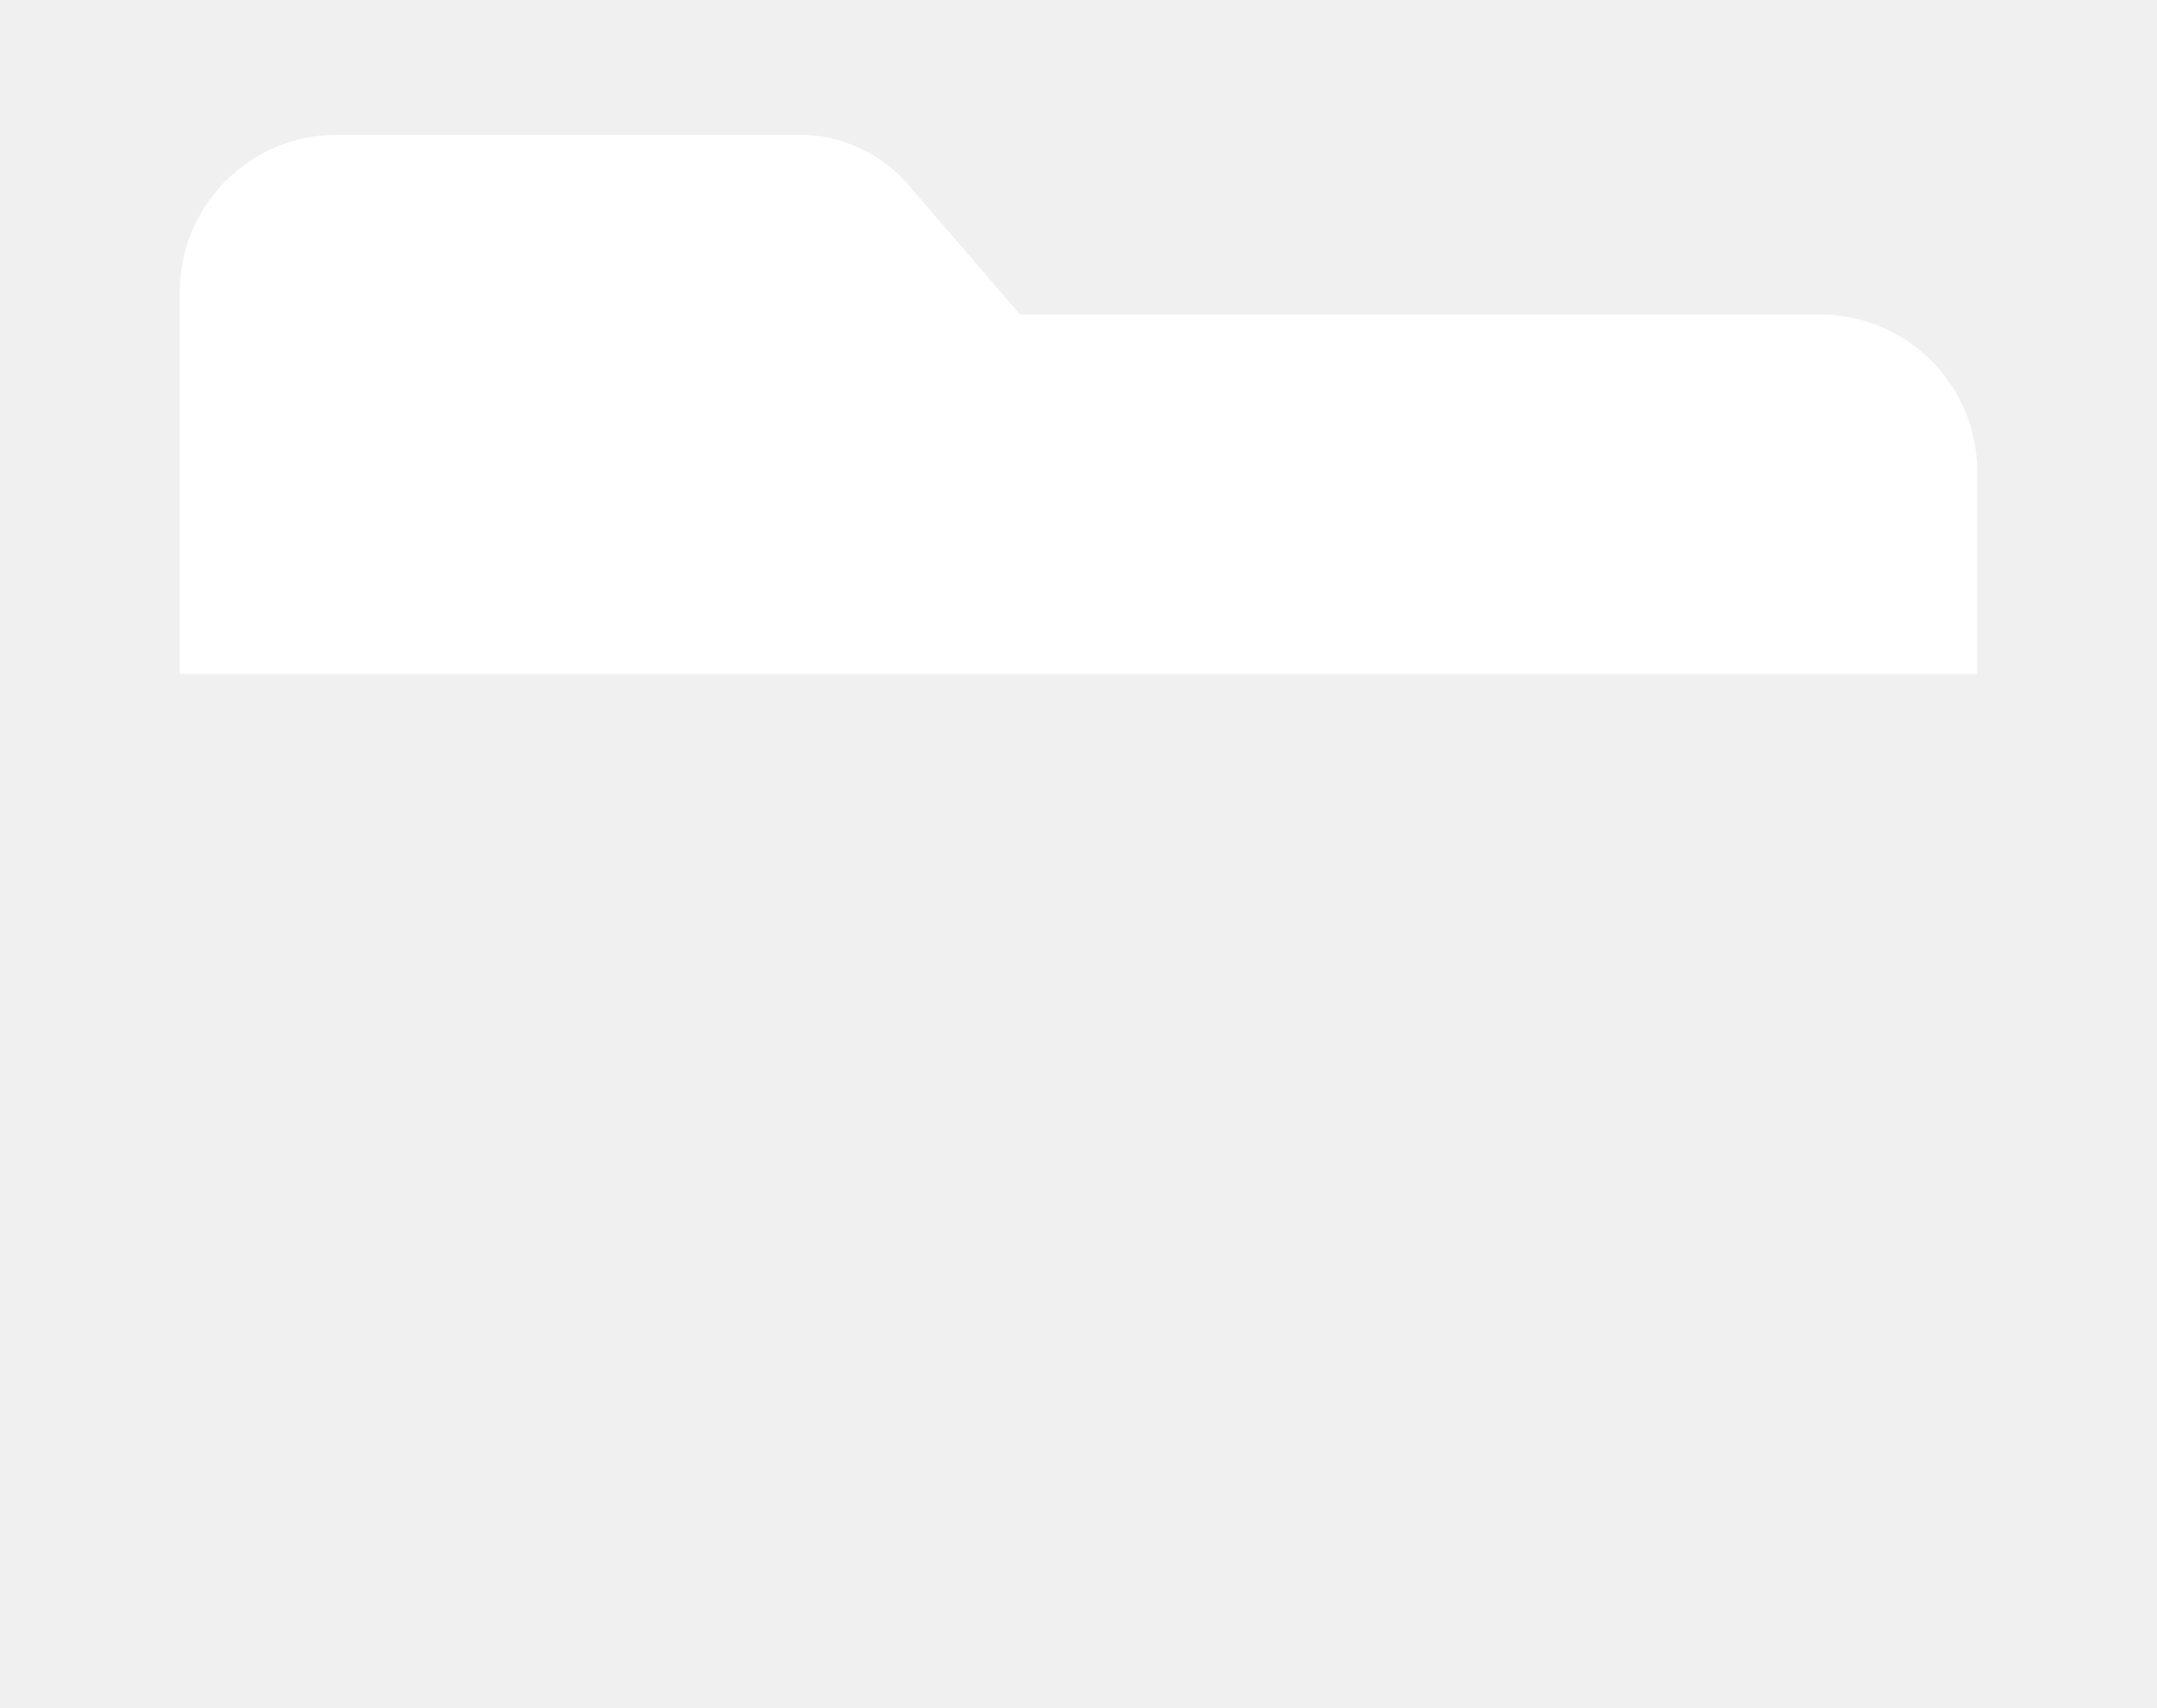
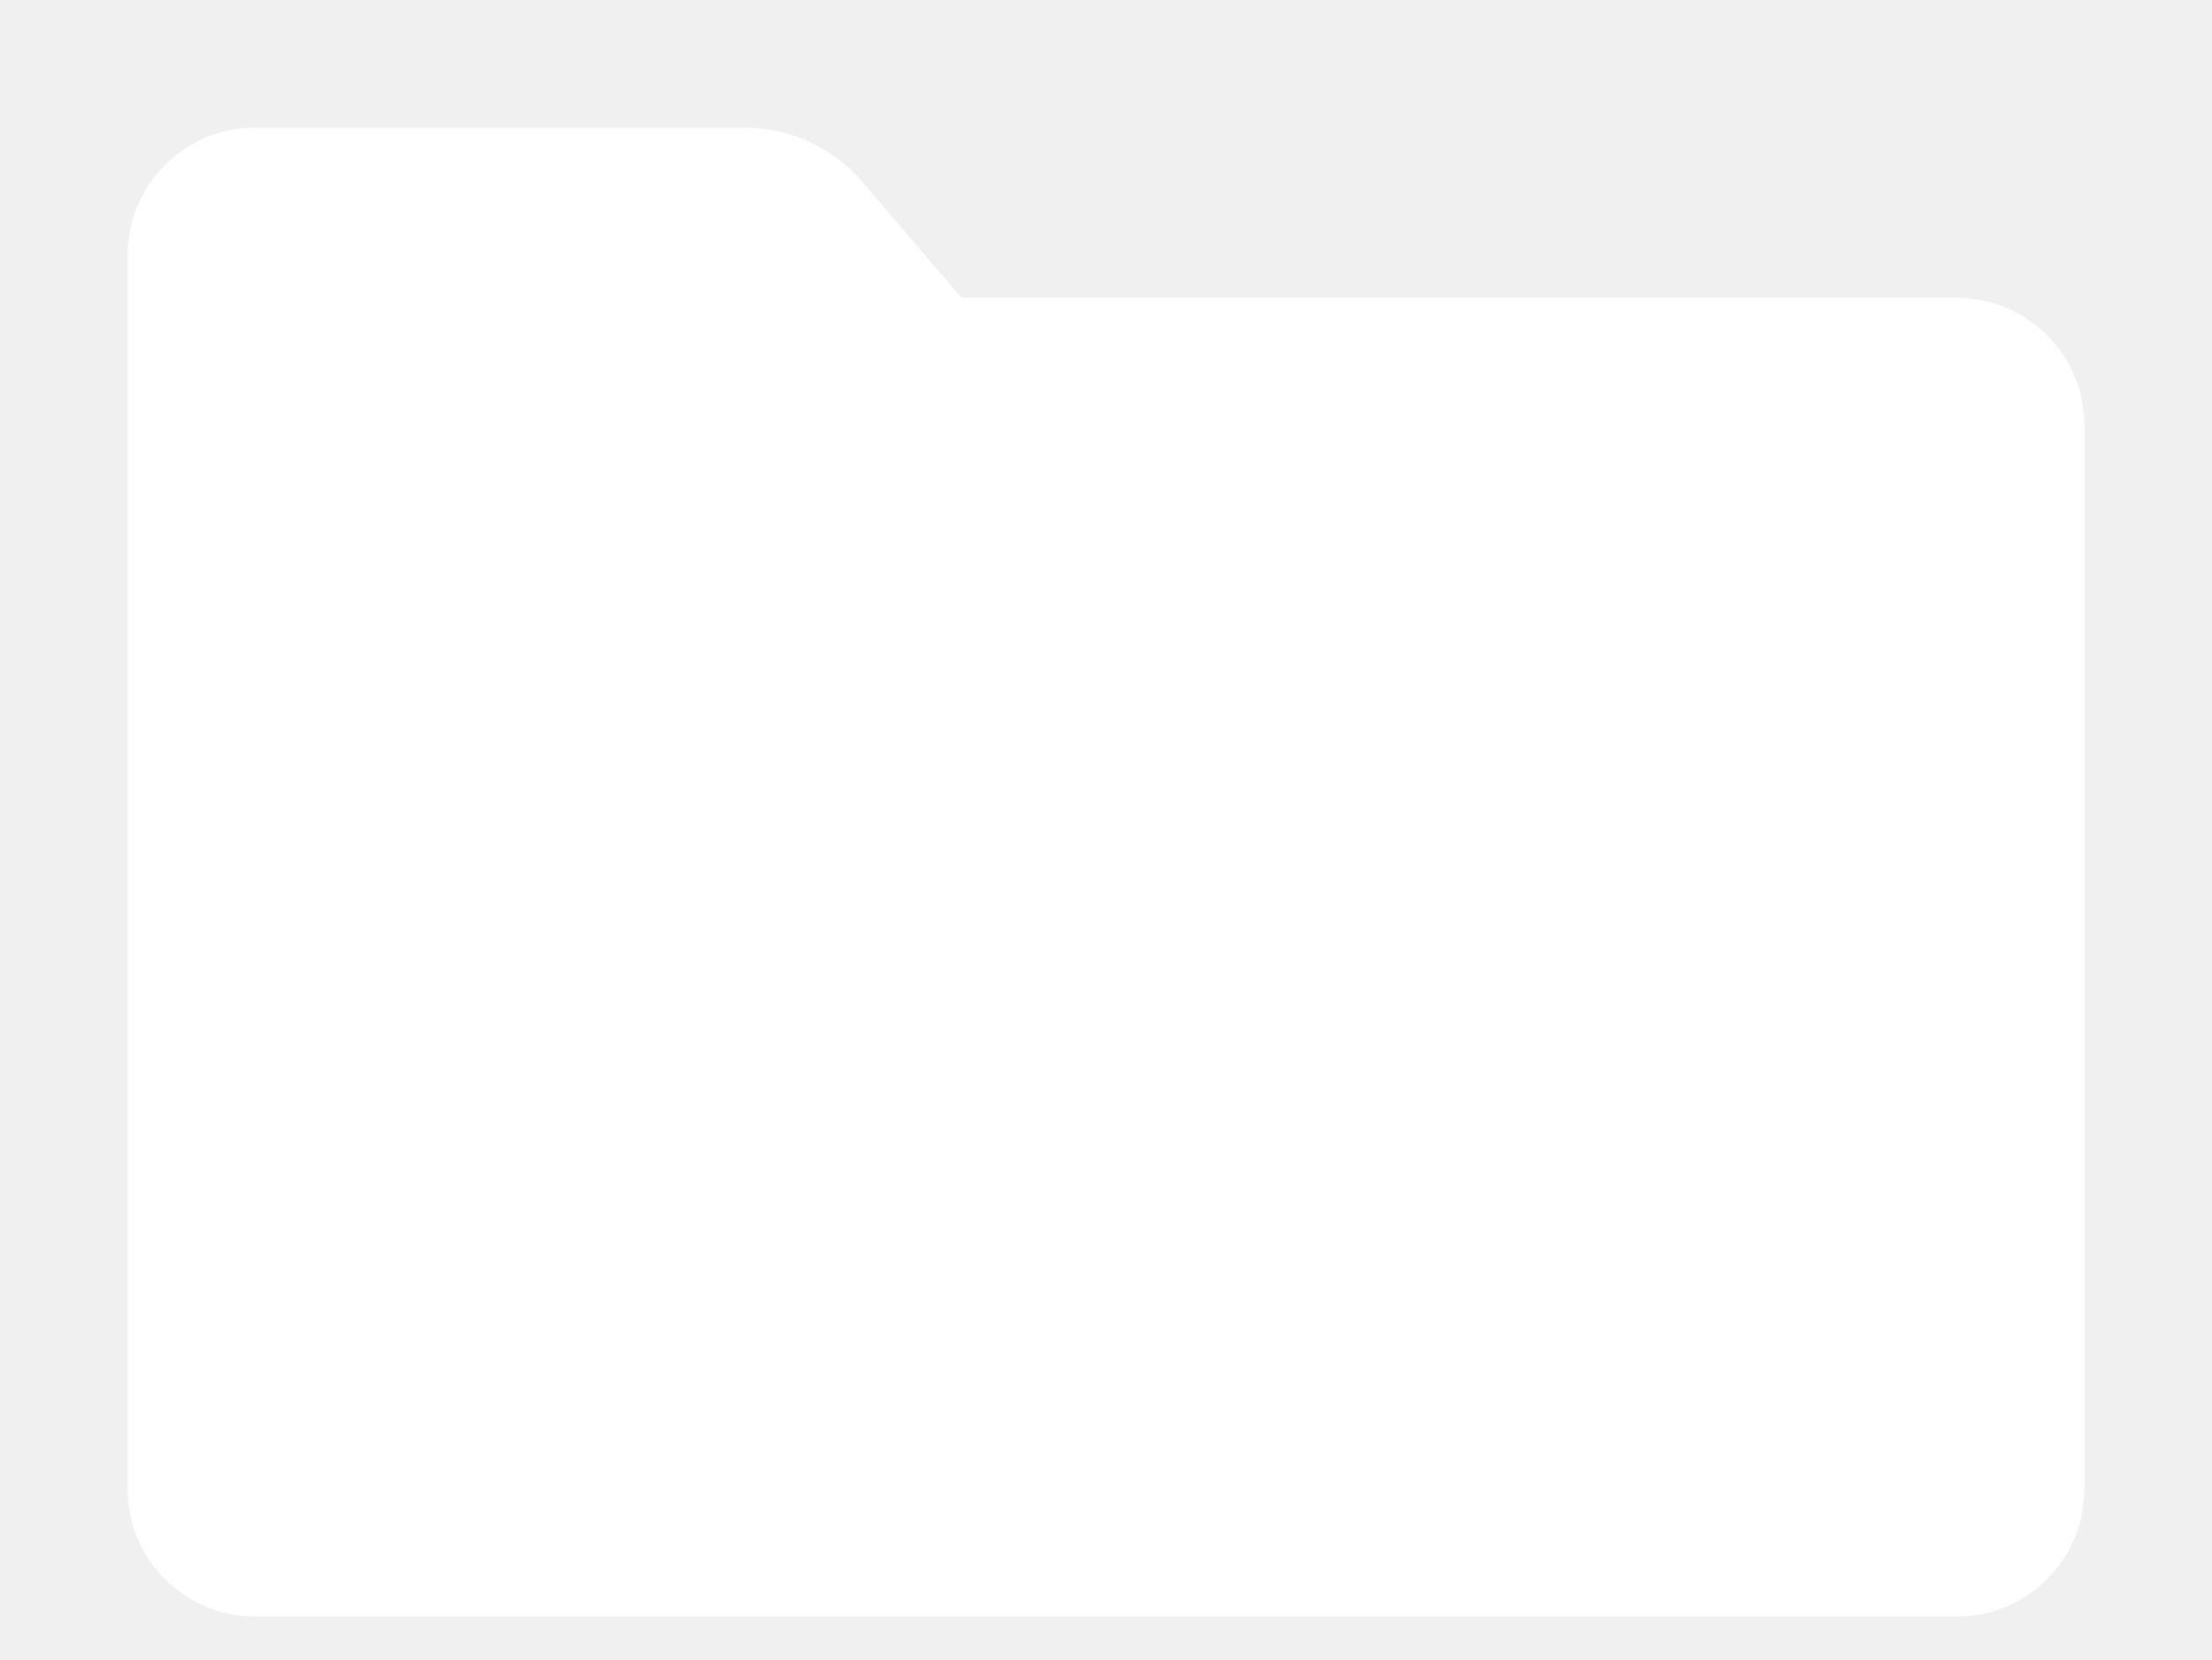
- <svg xmlns="http://www.w3.org/2000/svg" width="48" height="38" viewBox="0 0 48 38">
-   <path fill="white" d="M4 6.5A3.5 3.5 0 0 1 7.5 3h10.3c.9 0 1.8.4 2.4 1.1L22.7 7h17.8A3.5 3.5 0 0 1 44 10.5V15H4z" />
+ <svg xmlns="http://www.w3.org/2000/svg" width="104" height="78" viewBox="0 0 104 78">
+   <path fill="white" d="M6 12A6 6 0 0 1 12 6h23c2.1 0 4.1.9 5.5 2.5L45.2 14H92a6 6 0 0 1 6 6v50a6 6 0 0 1-6 6H12a6 6 0 0 1-6-6Z" />
</svg>
